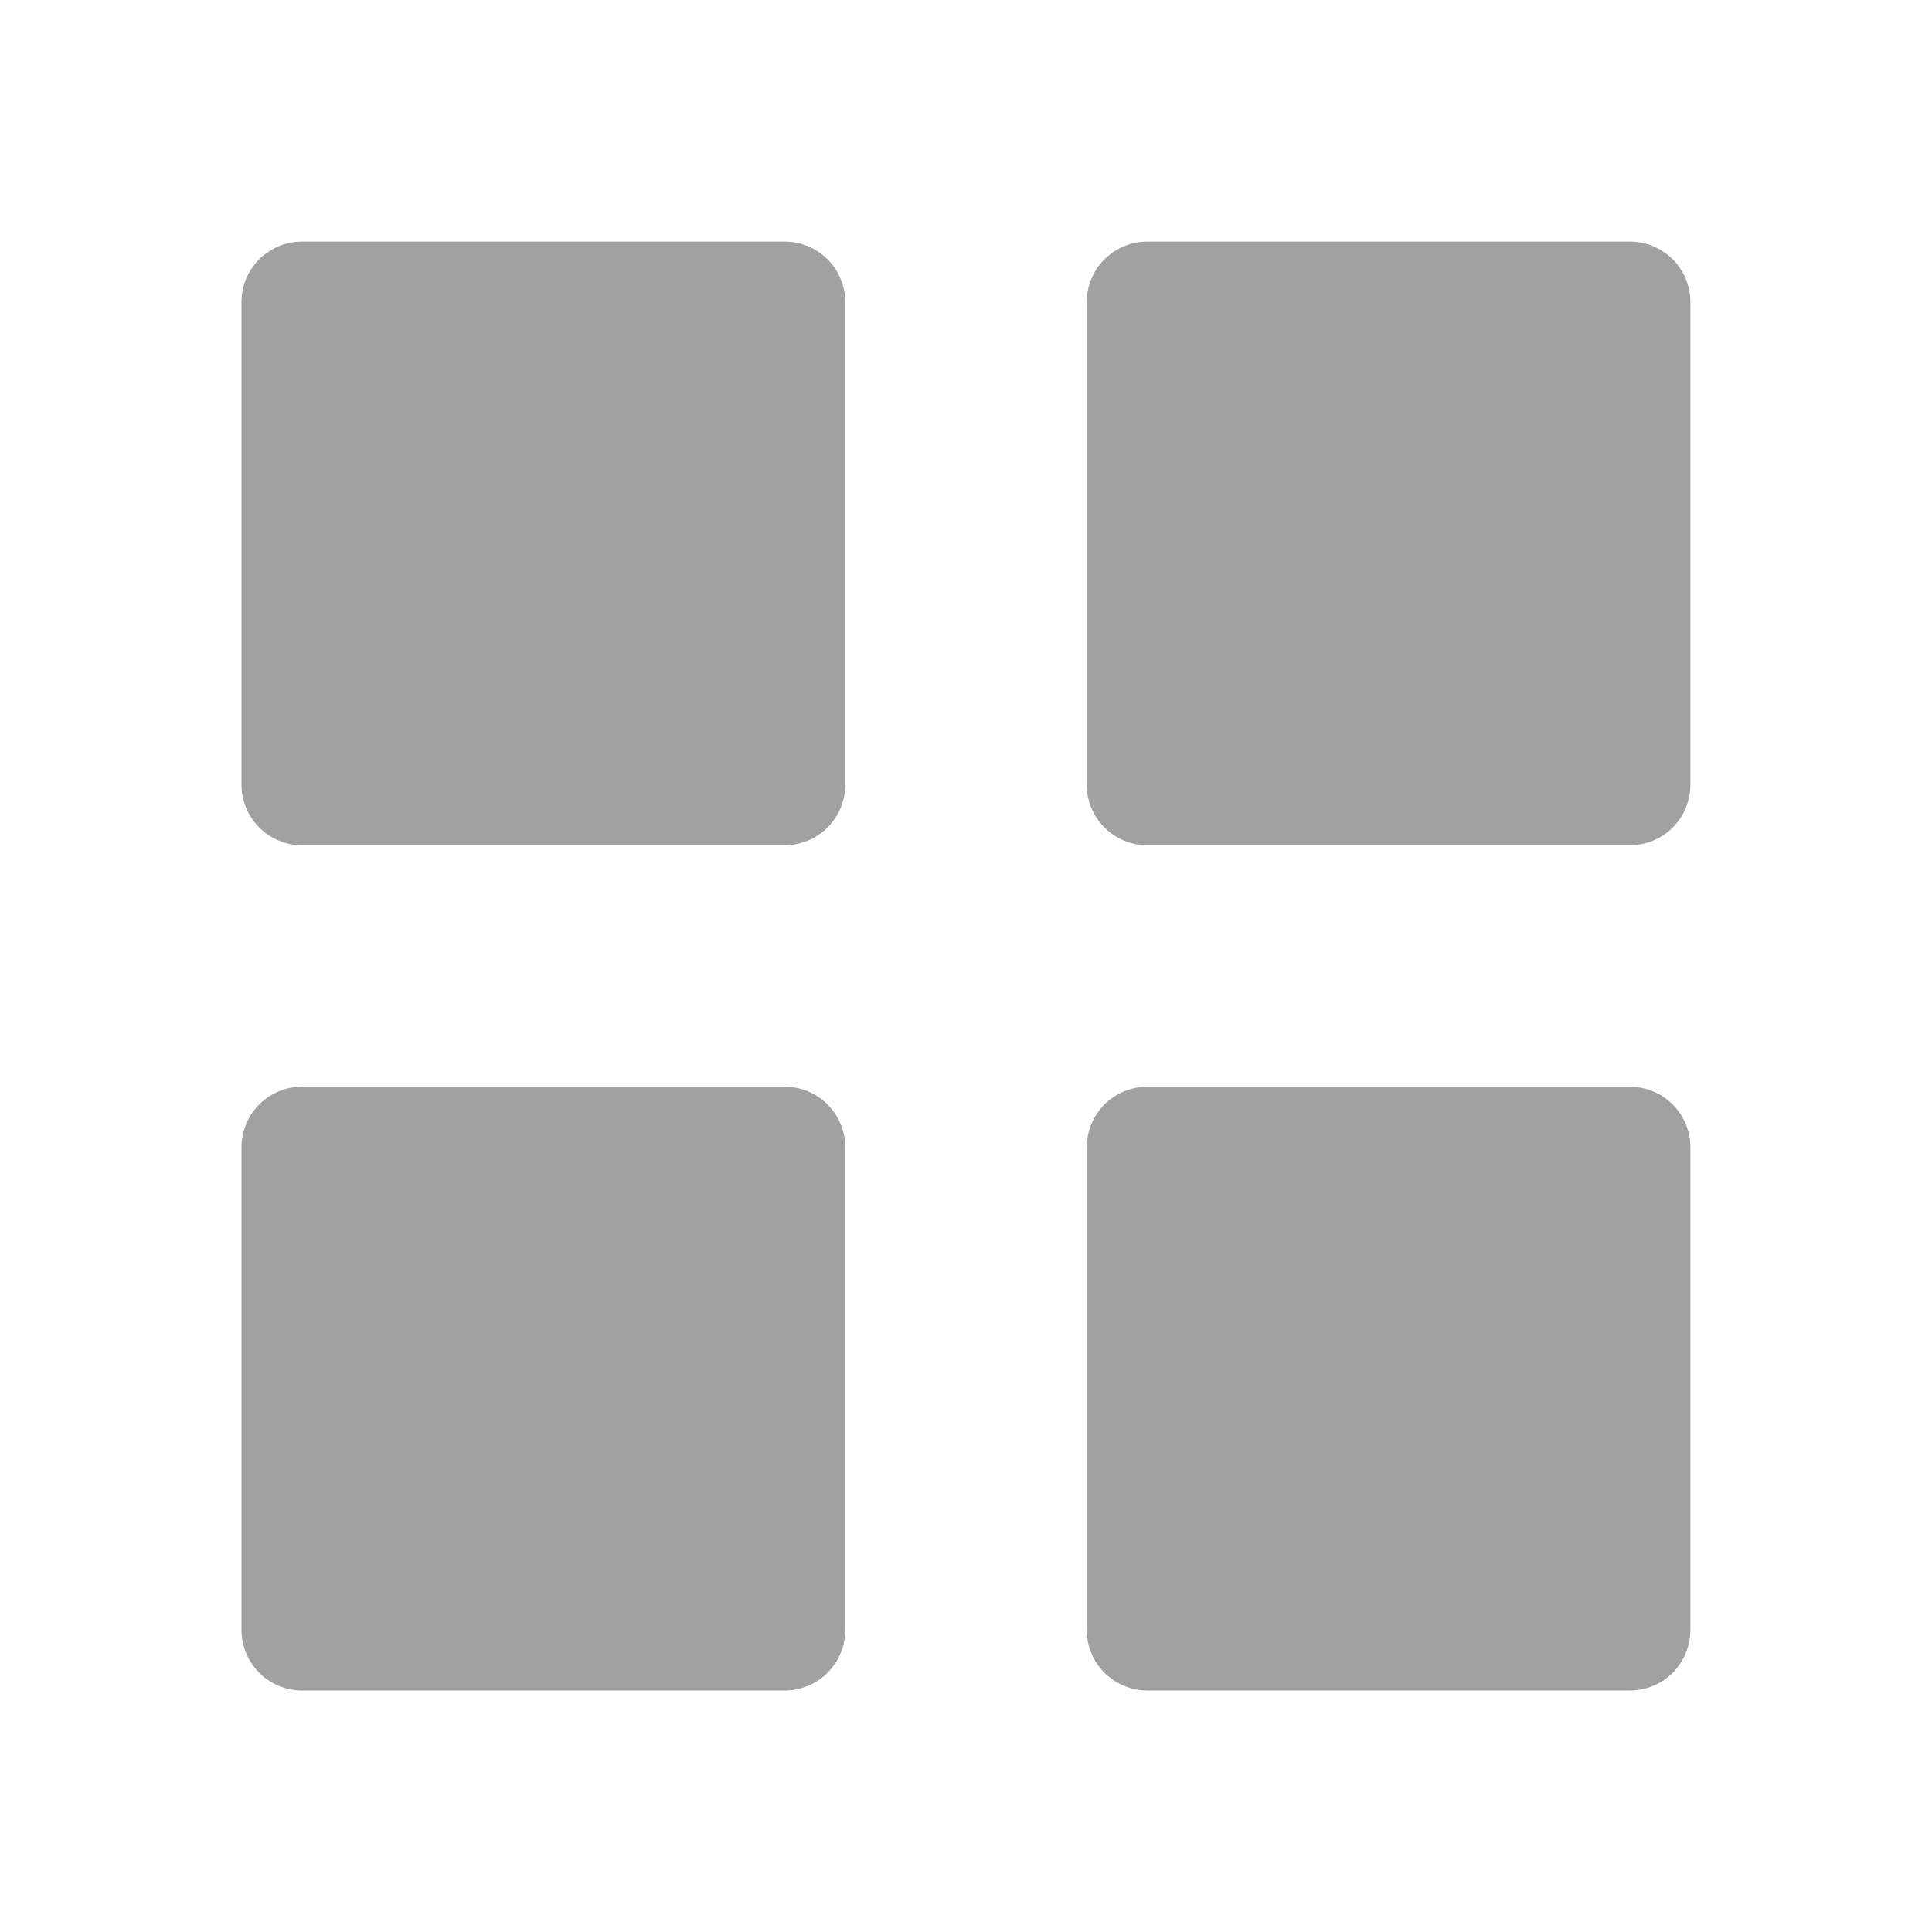
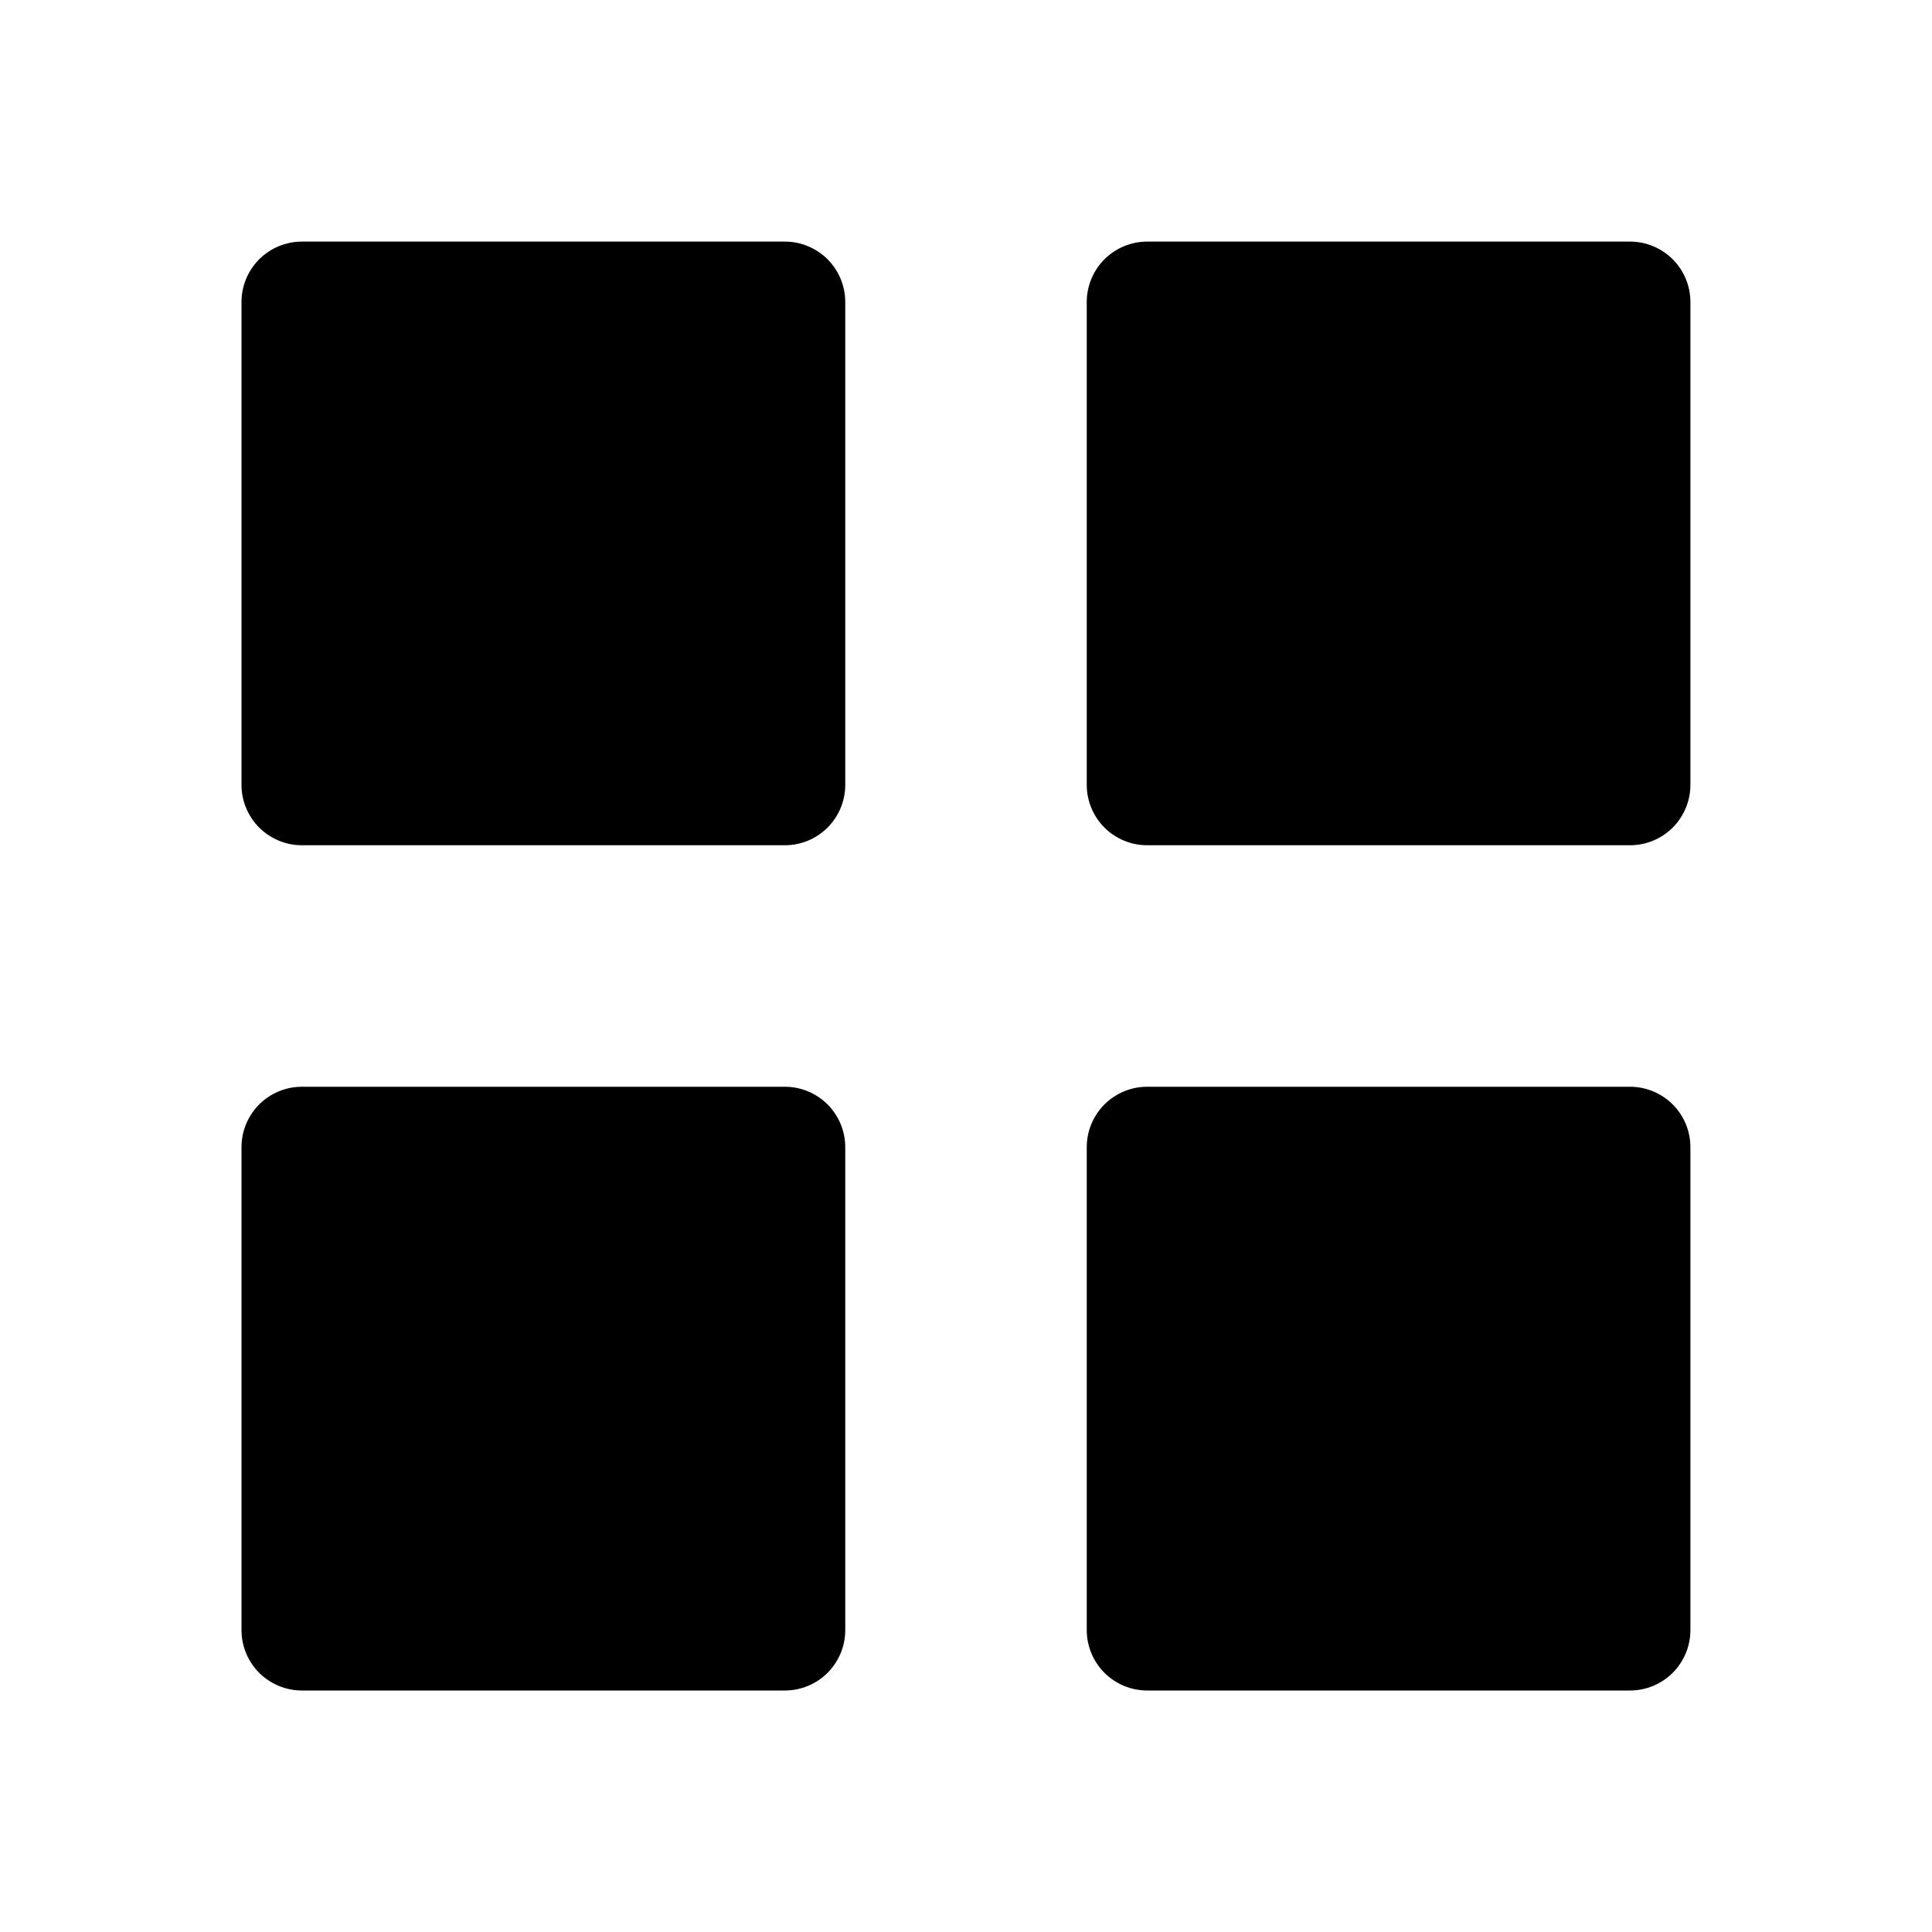
- <svg xmlns="http://www.w3.org/2000/svg" width="18" height="18" viewBox="0 0 18 18" fill="none">
-   <path d="M7.312 10.125C7.462 10.125 7.604 10.184 7.71 10.29C7.815 10.396 7.875 10.538 7.875 10.688V15.188C7.875 15.337 7.815 15.479 7.71 15.585C7.604 15.69 7.462 15.75 7.312 15.75H2.812C2.663 15.75 2.521 15.69 2.415 15.585C2.31 15.479 2.25 15.337 2.25 15.188V10.688C2.25 10.538 2.31 10.396 2.415 10.29C2.521 10.184 2.663 10.125 2.812 10.125H7.312ZM15.187 10.125C15.336 10.125 15.479 10.185 15.584 10.29C15.689 10.396 15.749 10.538 15.749 10.688V15.188C15.749 15.337 15.689 15.479 15.584 15.585C15.479 15.69 15.336 15.75 15.187 15.75H10.688C10.538 15.75 10.396 15.69 10.29 15.585C10.185 15.479 10.125 15.337 10.125 15.188V10.688C10.125 10.538 10.185 10.396 10.29 10.29C10.396 10.185 10.538 10.125 10.688 10.125H15.187ZM7.312 2.251C7.462 2.251 7.604 2.311 7.71 2.416C7.815 2.521 7.875 2.664 7.875 2.813V7.312C7.875 7.462 7.815 7.604 7.71 7.71C7.604 7.815 7.462 7.875 7.312 7.875H2.812C2.663 7.875 2.521 7.815 2.415 7.71C2.31 7.604 2.25 7.462 2.25 7.312V2.813C2.25 2.664 2.31 2.521 2.415 2.416C2.521 2.311 2.663 2.251 2.812 2.251H7.312ZM15.187 2.251C15.336 2.251 15.479 2.311 15.584 2.416C15.689 2.521 15.749 2.664 15.749 2.813V7.312C15.749 7.462 15.689 7.604 15.584 7.71C15.479 7.815 15.336 7.875 15.187 7.875H10.688C10.538 7.875 10.396 7.815 10.29 7.71C10.184 7.604 10.125 7.462 10.125 7.312V2.813C10.125 2.664 10.185 2.521 10.29 2.416C10.396 2.311 10.538 2.251 10.688 2.251H15.187Z" fill="#A1A1A1" />
+ <svg xmlns="http://www.w3.org/2000/svg" viewBox="0 0 20 20" fill="none">
+   <path d="M8.125 11.25C8.291 11.25 8.449 11.316 8.567 11.433C8.684 11.551 8.75 11.709 8.75 11.875V16.875C8.75 17.041 8.684 17.199 8.567 17.317C8.449 17.434 8.291 17.5 8.125 17.5H3.125C2.959 17.5 2.801 17.434 2.683 17.317C2.566 17.199 2.5 17.041 2.5 16.875V11.875C2.5 11.709 2.566 11.551 2.683 11.433C2.801 11.316 2.959 11.25 3.125 11.25H8.125ZM16.874 11.25C17.04 11.25 17.198 11.316 17.316 11.433C17.433 11.551 17.499 11.709 17.499 11.875V16.875C17.499 17.041 17.433 17.199 17.316 17.317C17.198 17.434 17.04 17.5 16.874 17.5H11.875C11.709 17.5 11.551 17.434 11.433 17.317C11.316 17.199 11.25 17.041 11.25 16.875V11.875C11.25 11.709 11.316 11.551 11.433 11.433C11.551 11.316 11.709 11.25 11.875 11.25H16.874ZM8.125 2.501C8.291 2.501 8.449 2.567 8.567 2.684C8.684 2.802 8.75 2.96 8.75 3.126V8.125C8.75 8.291 8.684 8.449 8.567 8.567C8.449 8.684 8.291 8.75 8.125 8.75H3.125C2.959 8.75 2.801 8.684 2.683 8.567C2.566 8.449 2.5 8.291 2.5 8.125V3.126C2.5 2.96 2.566 2.802 2.683 2.684C2.801 2.567 2.959 2.501 3.125 2.501H8.125ZM16.874 2.501C17.04 2.501 17.198 2.567 17.316 2.684C17.433 2.802 17.499 2.96 17.499 3.126V8.125C17.499 8.291 17.433 8.449 17.316 8.567C17.198 8.684 17.04 8.75 16.874 8.75H11.875C11.709 8.75 11.551 8.684 11.433 8.567C11.316 8.449 11.25 8.291 11.25 8.125V3.126C11.25 2.96 11.316 2.802 11.433 2.684C11.551 2.567 11.709 2.501 11.875 2.501H16.874Z" fill="currentColor" />
</svg>
